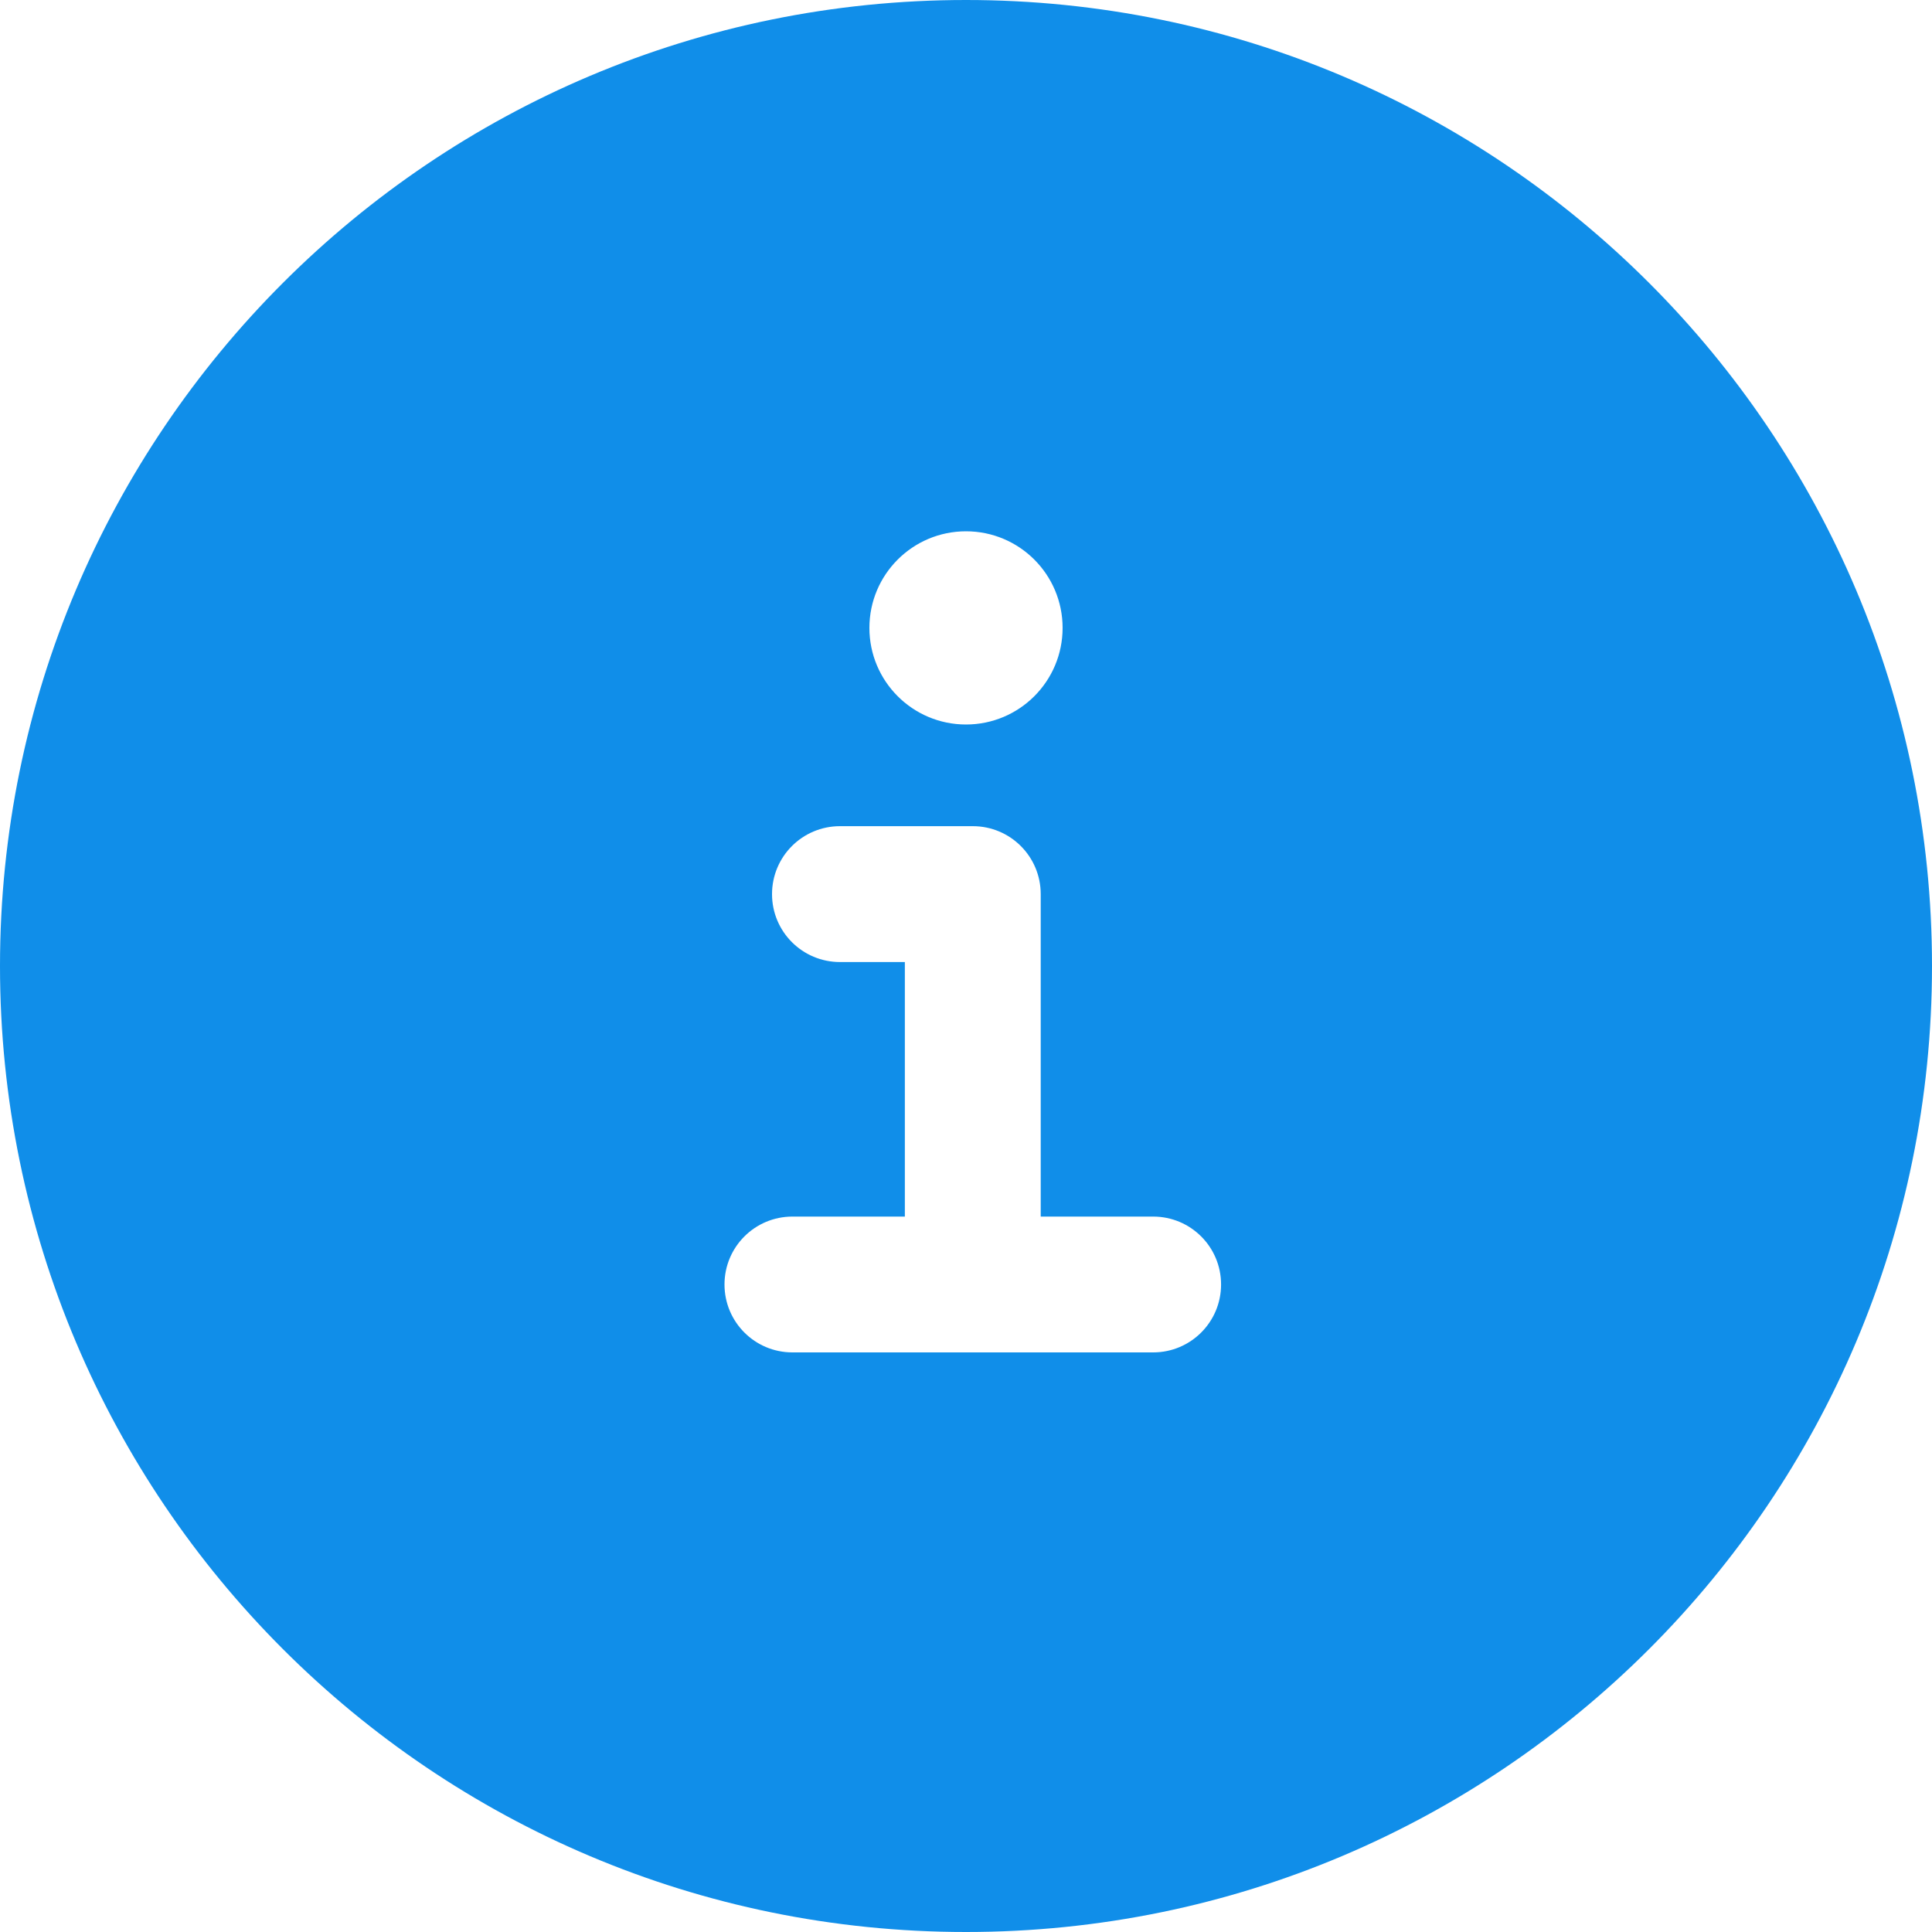
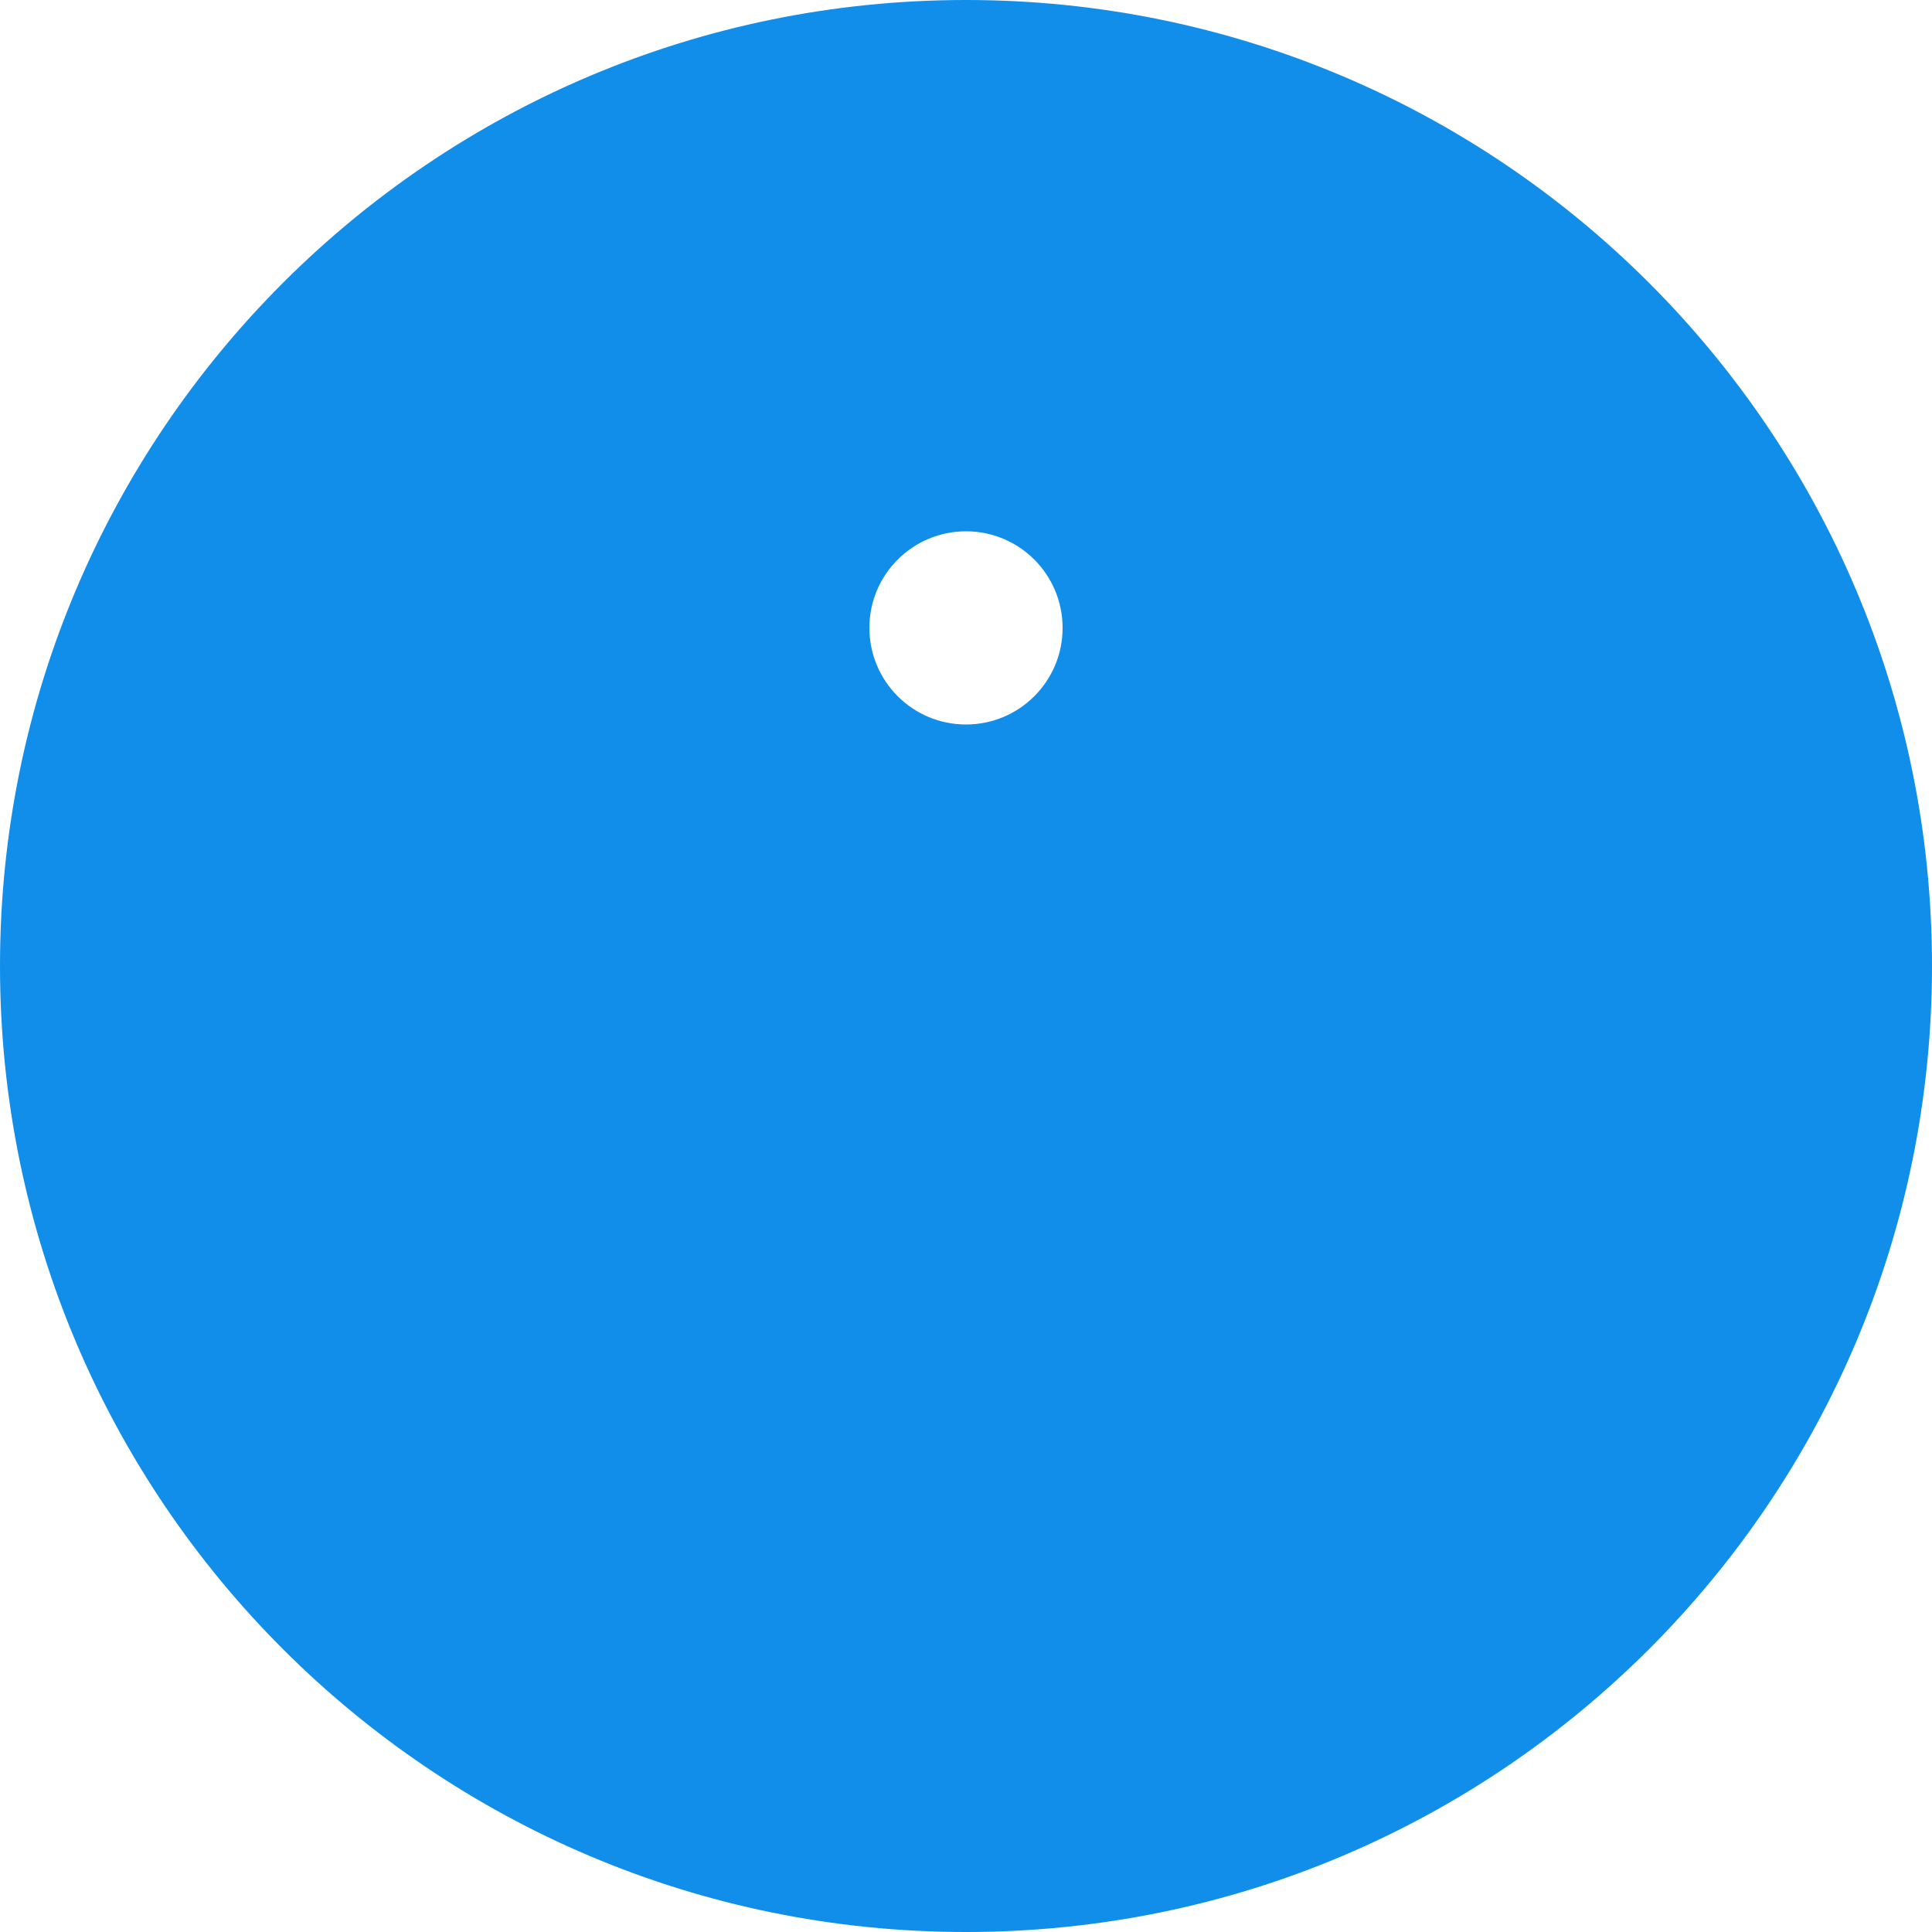
<svg xmlns="http://www.w3.org/2000/svg" width="40px" height="40px" viewBox="0 0 40 40" version="1.1">
-   <g id="Page-1" stroke="none" stroke-width="1" fill="none" fill-rule="evenodd">
+   <g id="Page-1" stroke="none" strokeWidth="1" fill="none" fillRule="evenodd">
    <g id="Artboard-Copy" transform="translate(-72, -206)" fill="#108EE9">
      <path d="M92,246 C80.953,246 72,237.047 72,226 C72,214.953 80.953,206 92,206 C103.047,206 112,214.953 112,226 C112,237.047 103.047,246 92,246 L92,246 Z M93.547,220.812 L93.547,227.488 C93.547,228.266 92.918,228.895 92.141,228.895 L90.734,228.895 L89.391,228.895 C88.613,228.895 87.984,228.266 87.984,227.488 C87.984,226.711 88.613,226.082 89.391,226.082 L90.734,226.082 L90.734,220.812 L88.406,220.812 C87.629,220.812 87,220.184 87,219.406 C87,218.629 87.629,218 88.406,218 L90.734,218 L93.547,218 L95.875,218 C96.652,218 97.281,218.629 97.281,219.406 C97.281,220.184 96.652,220.812 95.875,220.812 L93.547,220.812 Z M90,233 C90,234.105 90.895,235 92,235 C93.105,235 94,234.105 94,233 C94,231.895 93.105,231 92,231 C90.895,231 90,231.895 90,233 L90,233 Z" id="Shape-Copy-4" transform="translate(92, 226) scale(1, -1) translate(-92, -226) " />
    </g>
  </g>
</svg>
